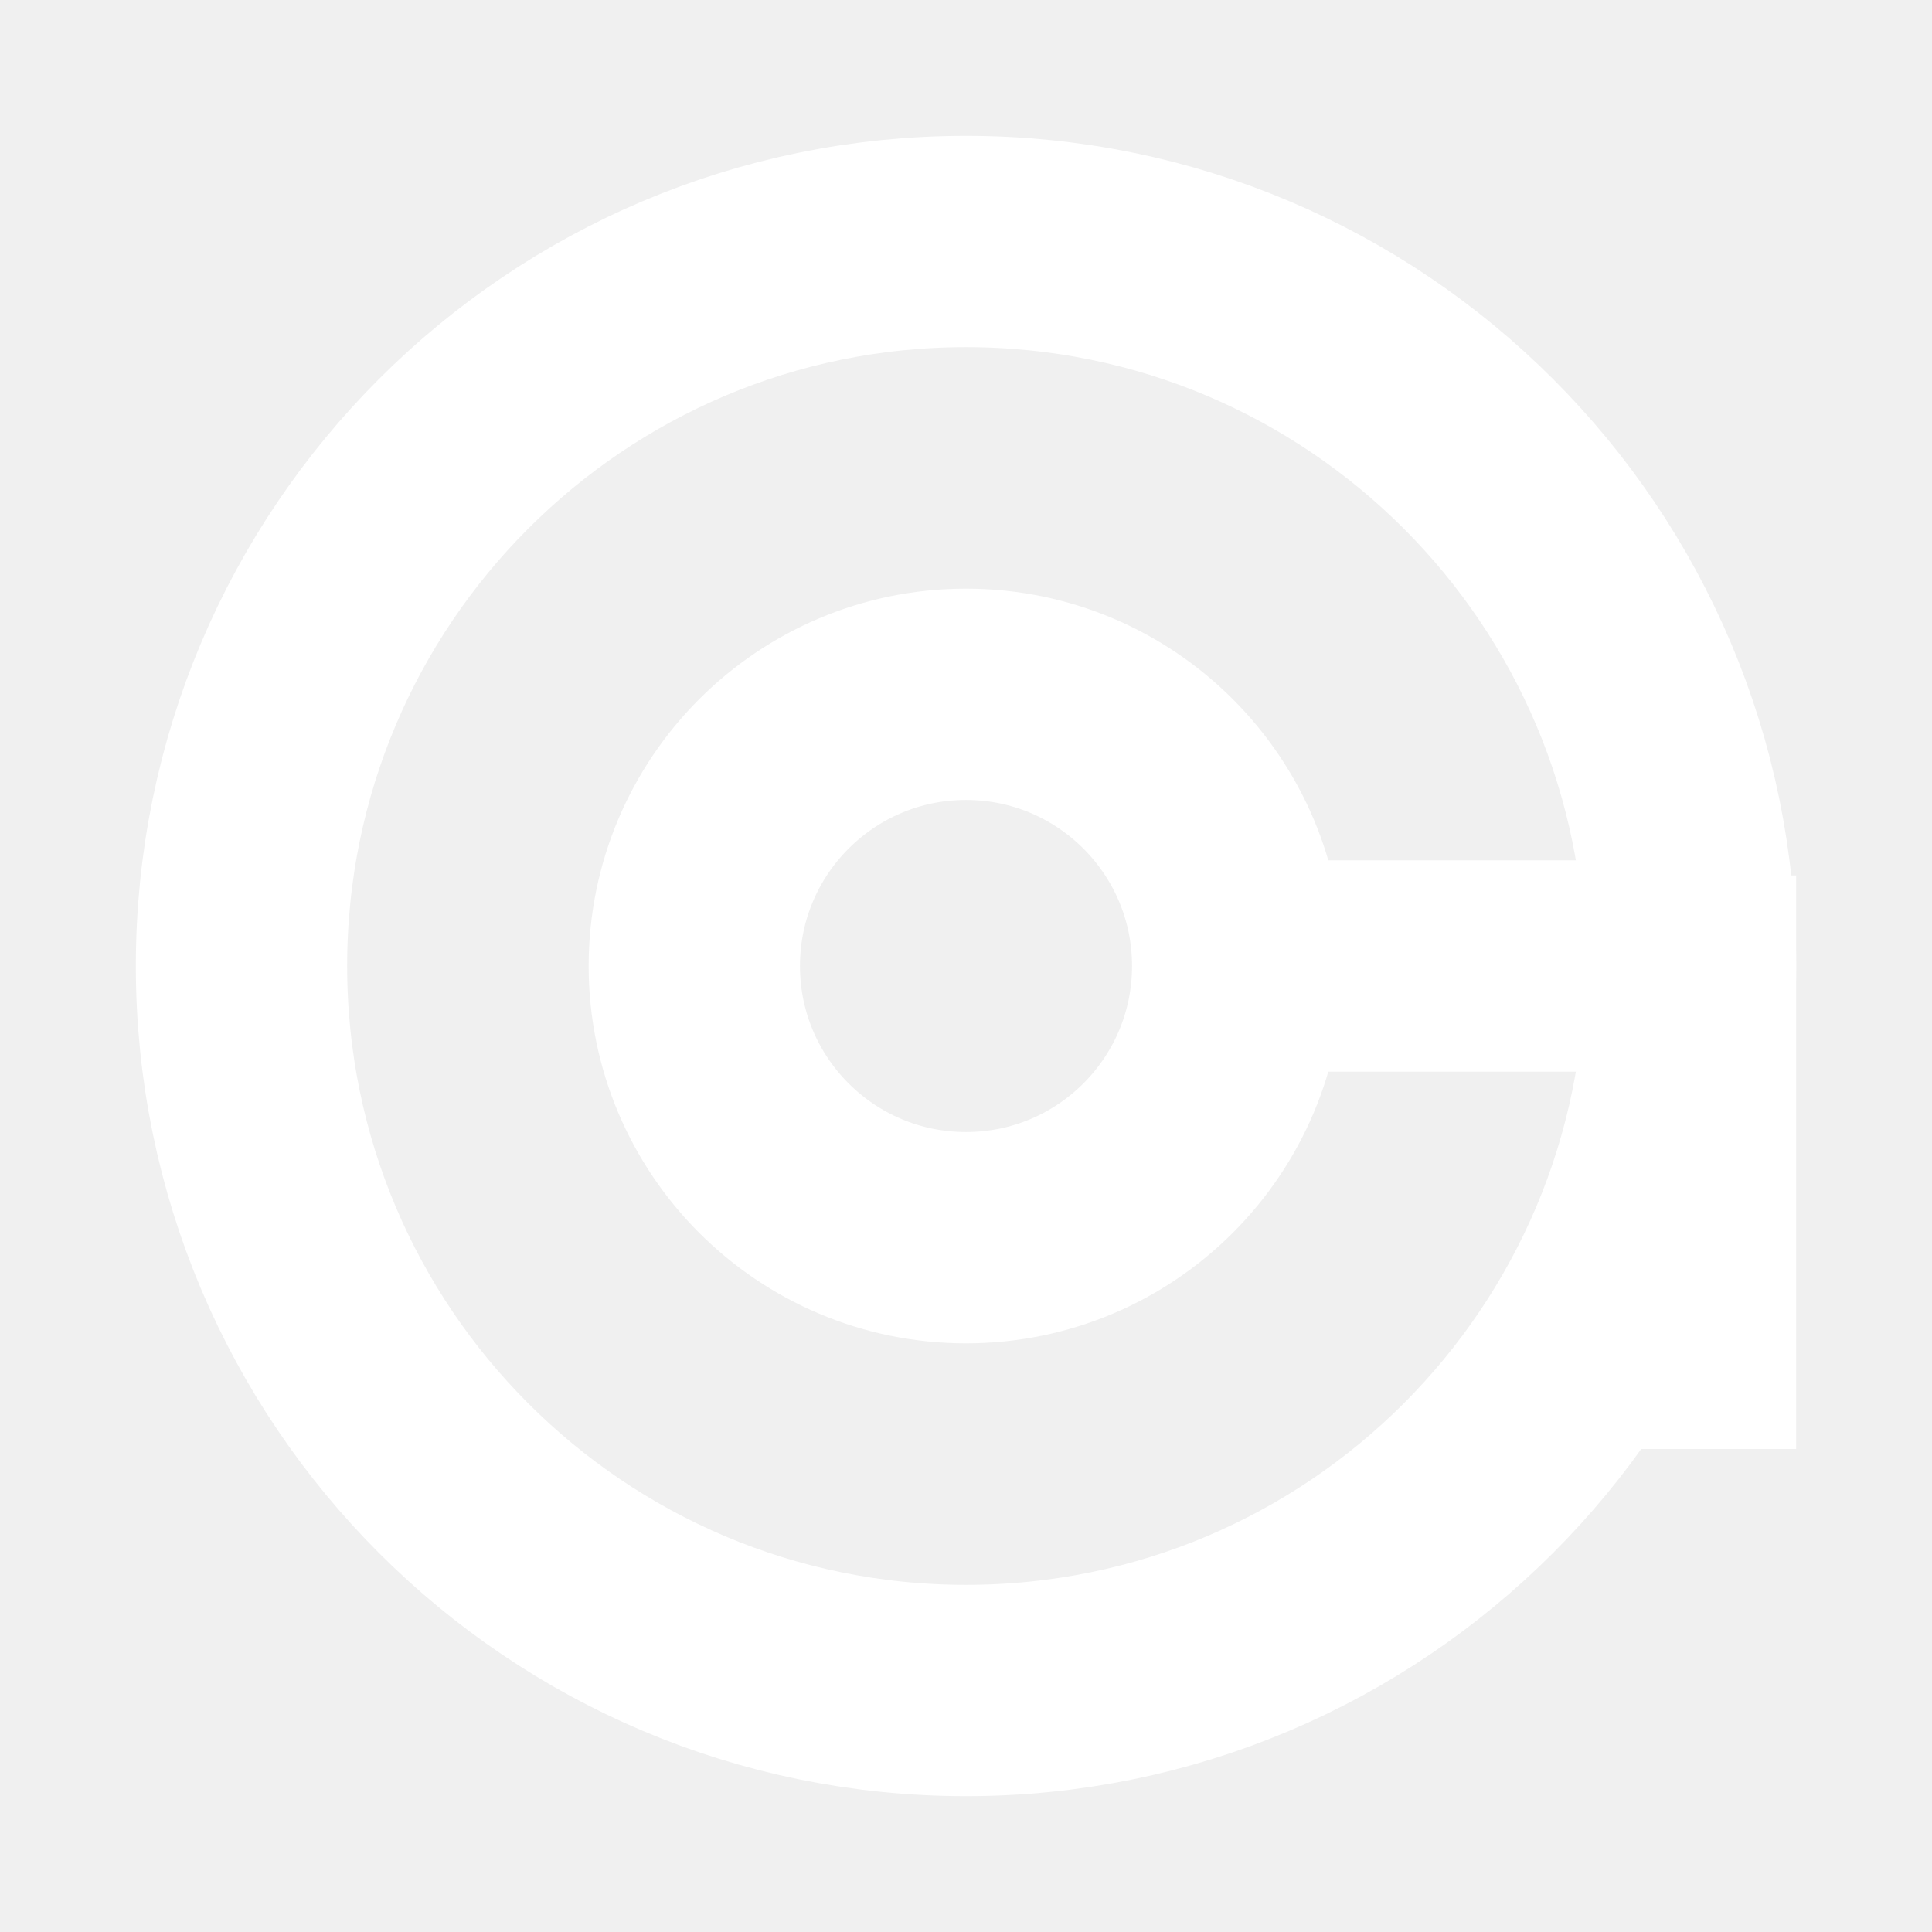
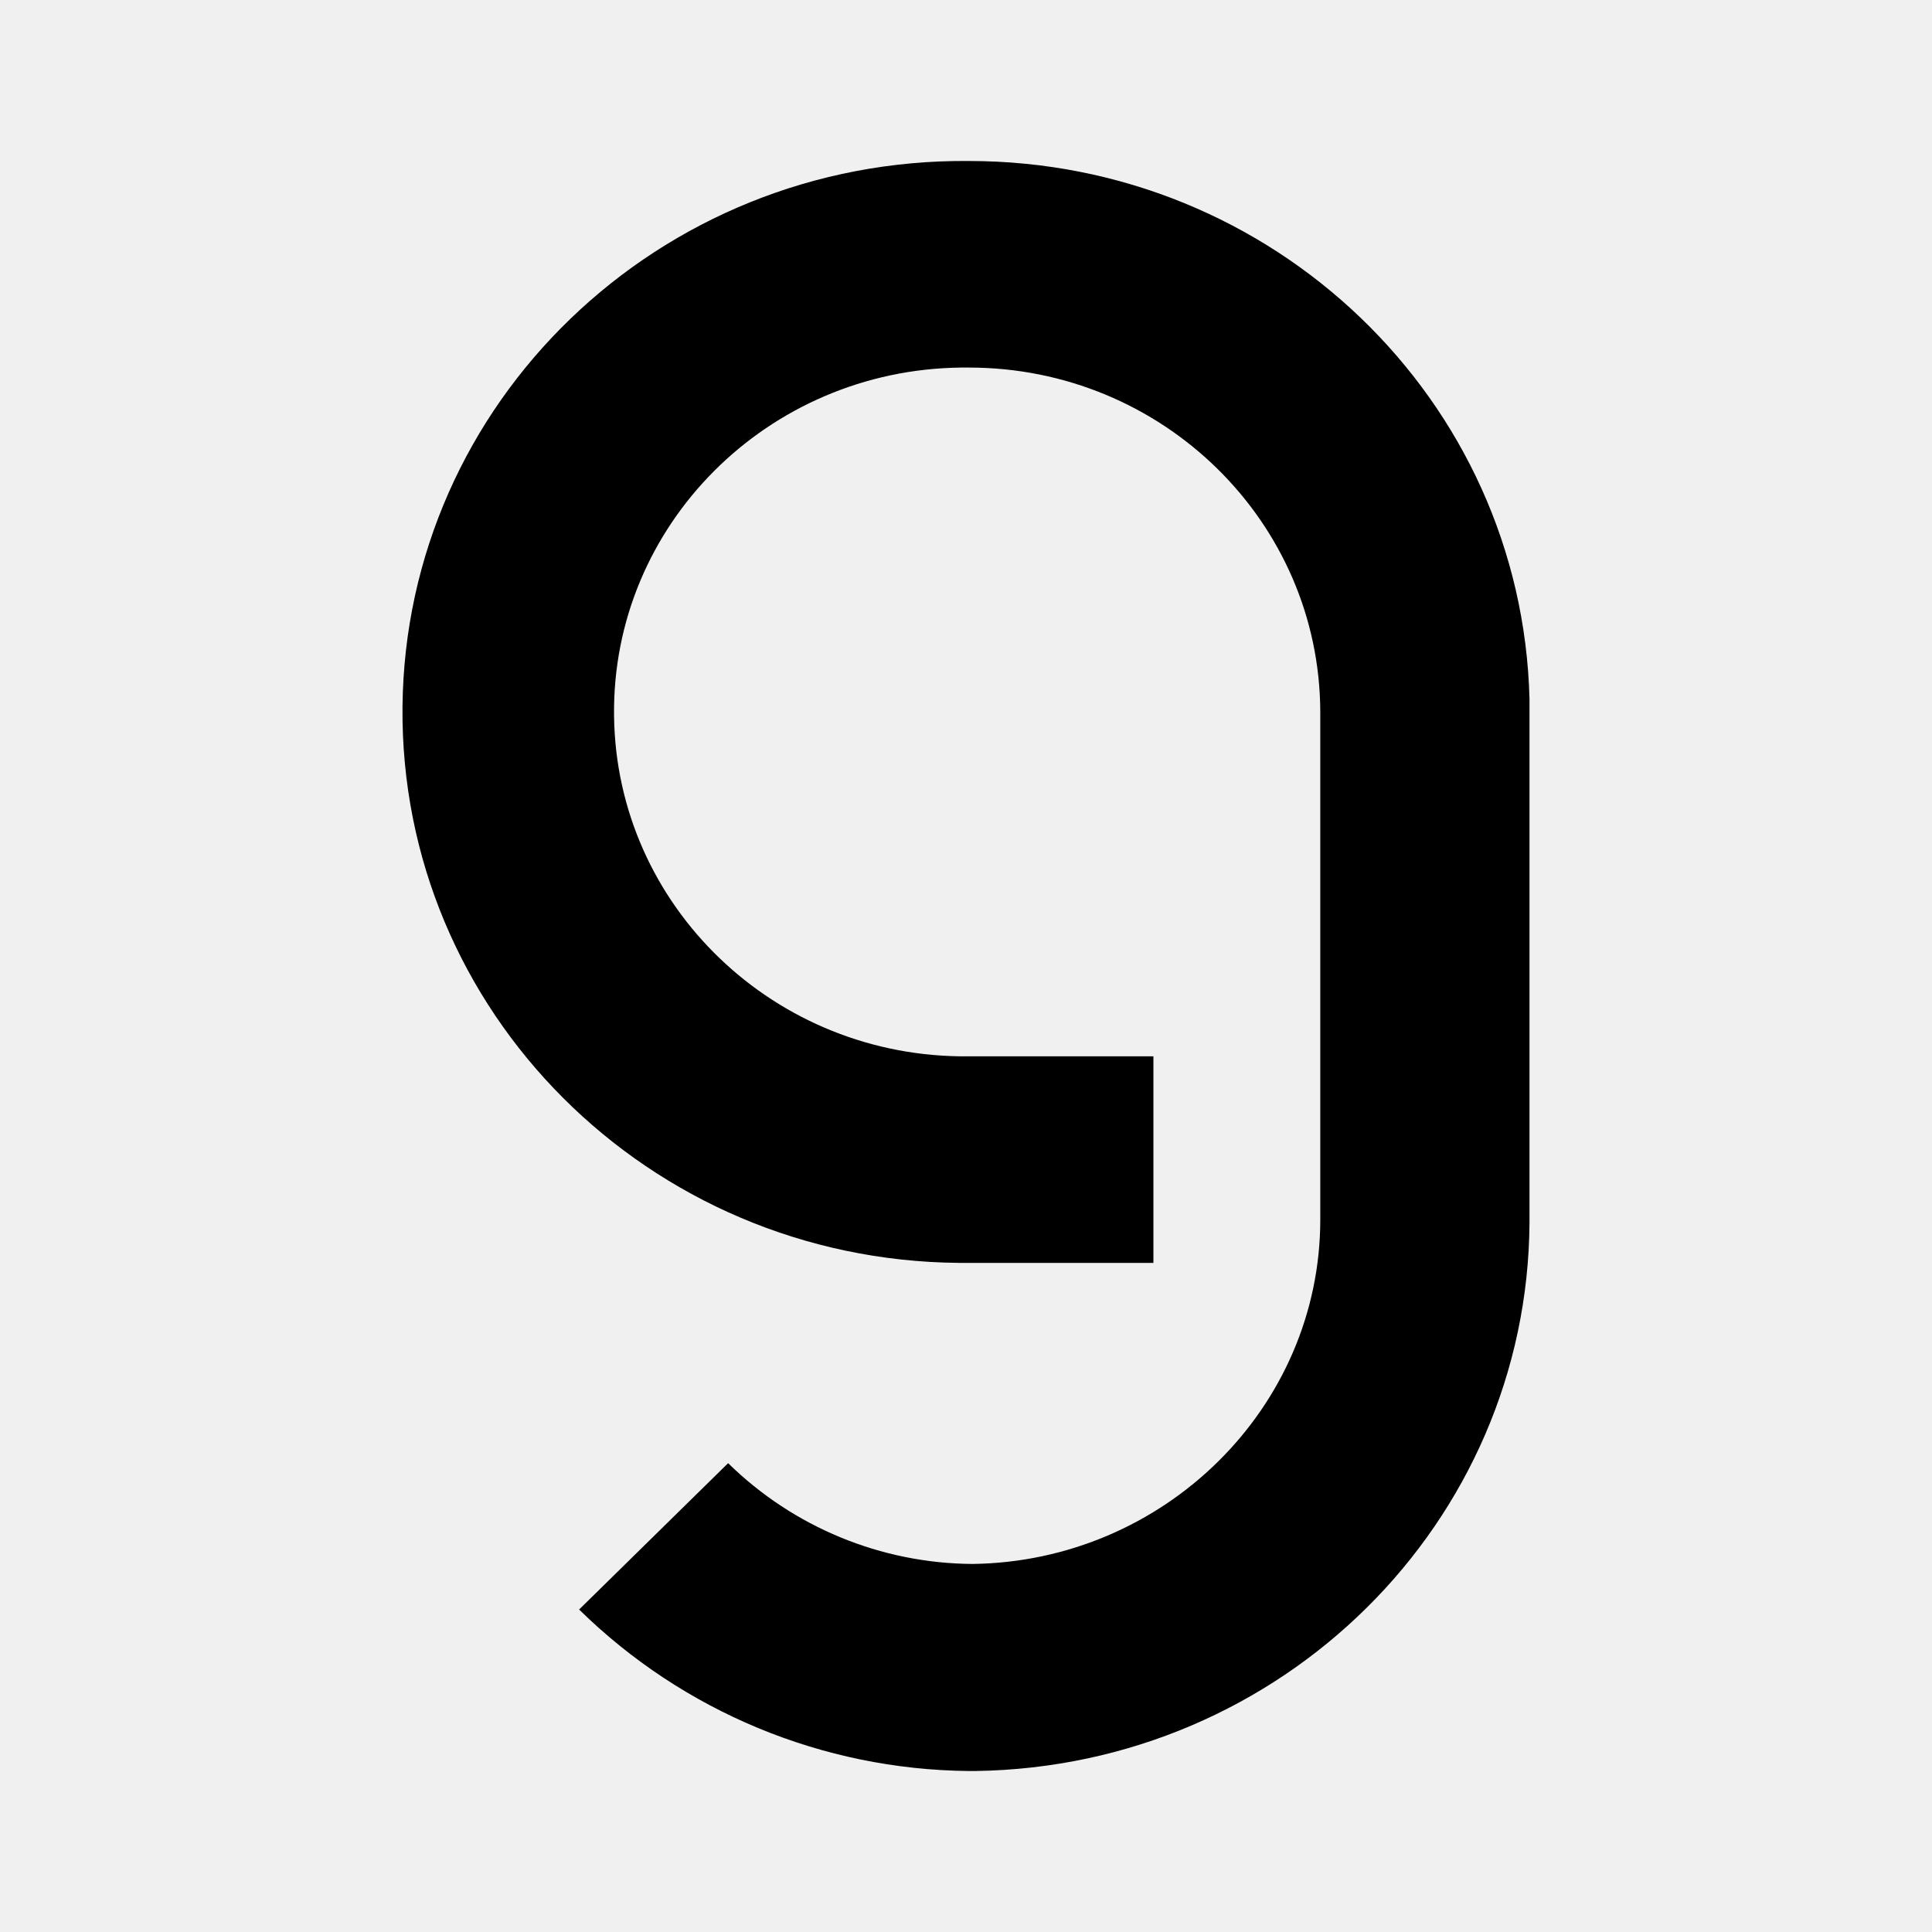
- <svg xmlns="http://www.w3.org/2000/svg" viewBox="0 0 64 64">
-   <circle cx="32" cy="32" r="24" fill="none" stroke="#ffffff" stroke-width="7" />
-   <circle cx="32" cy="32" r="9" fill="none" stroke="#ffffff" stroke-width="7" />
-   <line x1="41" y1="32" x2="56" y2="32" stroke="#ffffff" stroke-width="7" />
-   <line x1="56" y1="29" x2="56" y2="48" stroke="#ffffff" stroke-width="7" />
+ <svg xmlns="http://www.w3.org/2000/svg" fill="currentColor" fill-rule="evenodd" height="1em" style="flex:none;line-height:1" viewBox="0 0 24 24" width="1em">
+   <path d="M12.036 2c-3.853-.035-7 3-7.036 6.781-.035 3.782 3.055 6.872 6.908 6.907h2.42v-2.566h-2.292c-2.407.028-4.38-1.866-4.408-4.23-.029-2.362 1.901-4.298 4.308-4.326h.1c2.407 0 4.358 1.915 4.365 4.278v6.305c0 2.342-1.944 4.25-4.323 4.279a4.375 4.375 0 01-3.033-1.252l-1.851 1.818A7 7 0 0012.029 22h.092c3.803-.056 6.858-3.083 6.879-6.816v-6.5C18.907 4.963 15.817 2 12.036 2z" />
</svg>
